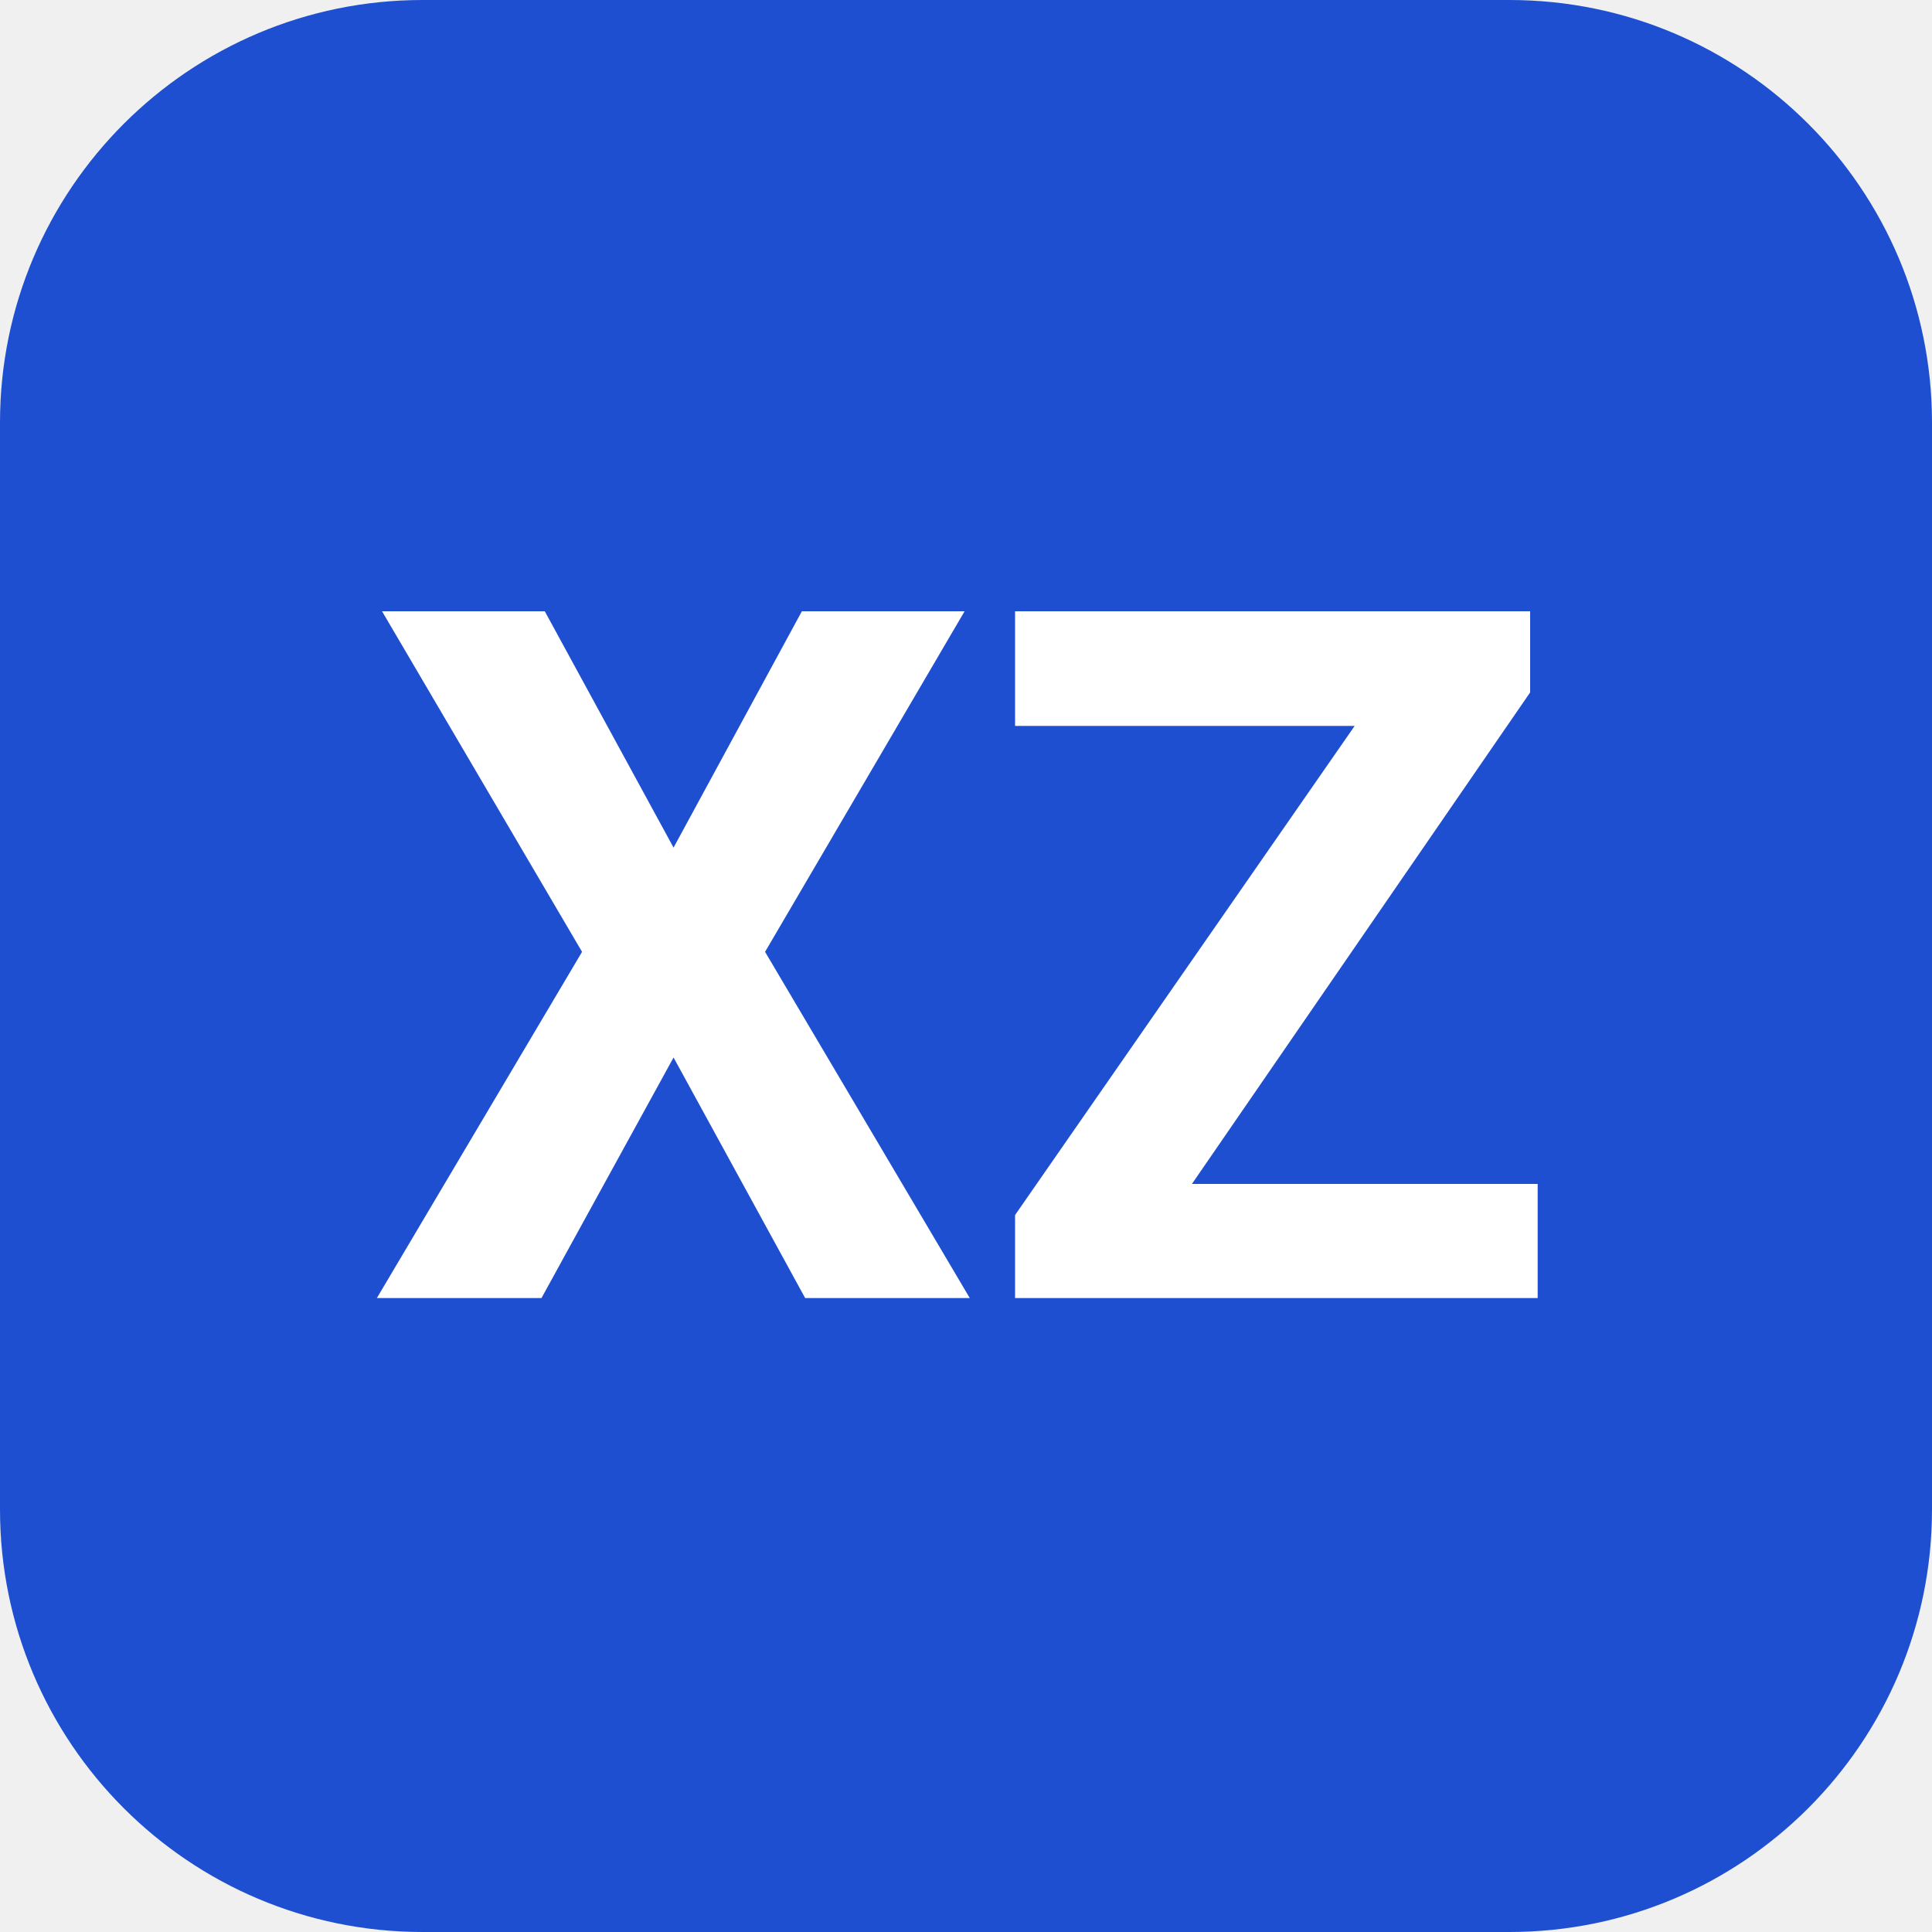
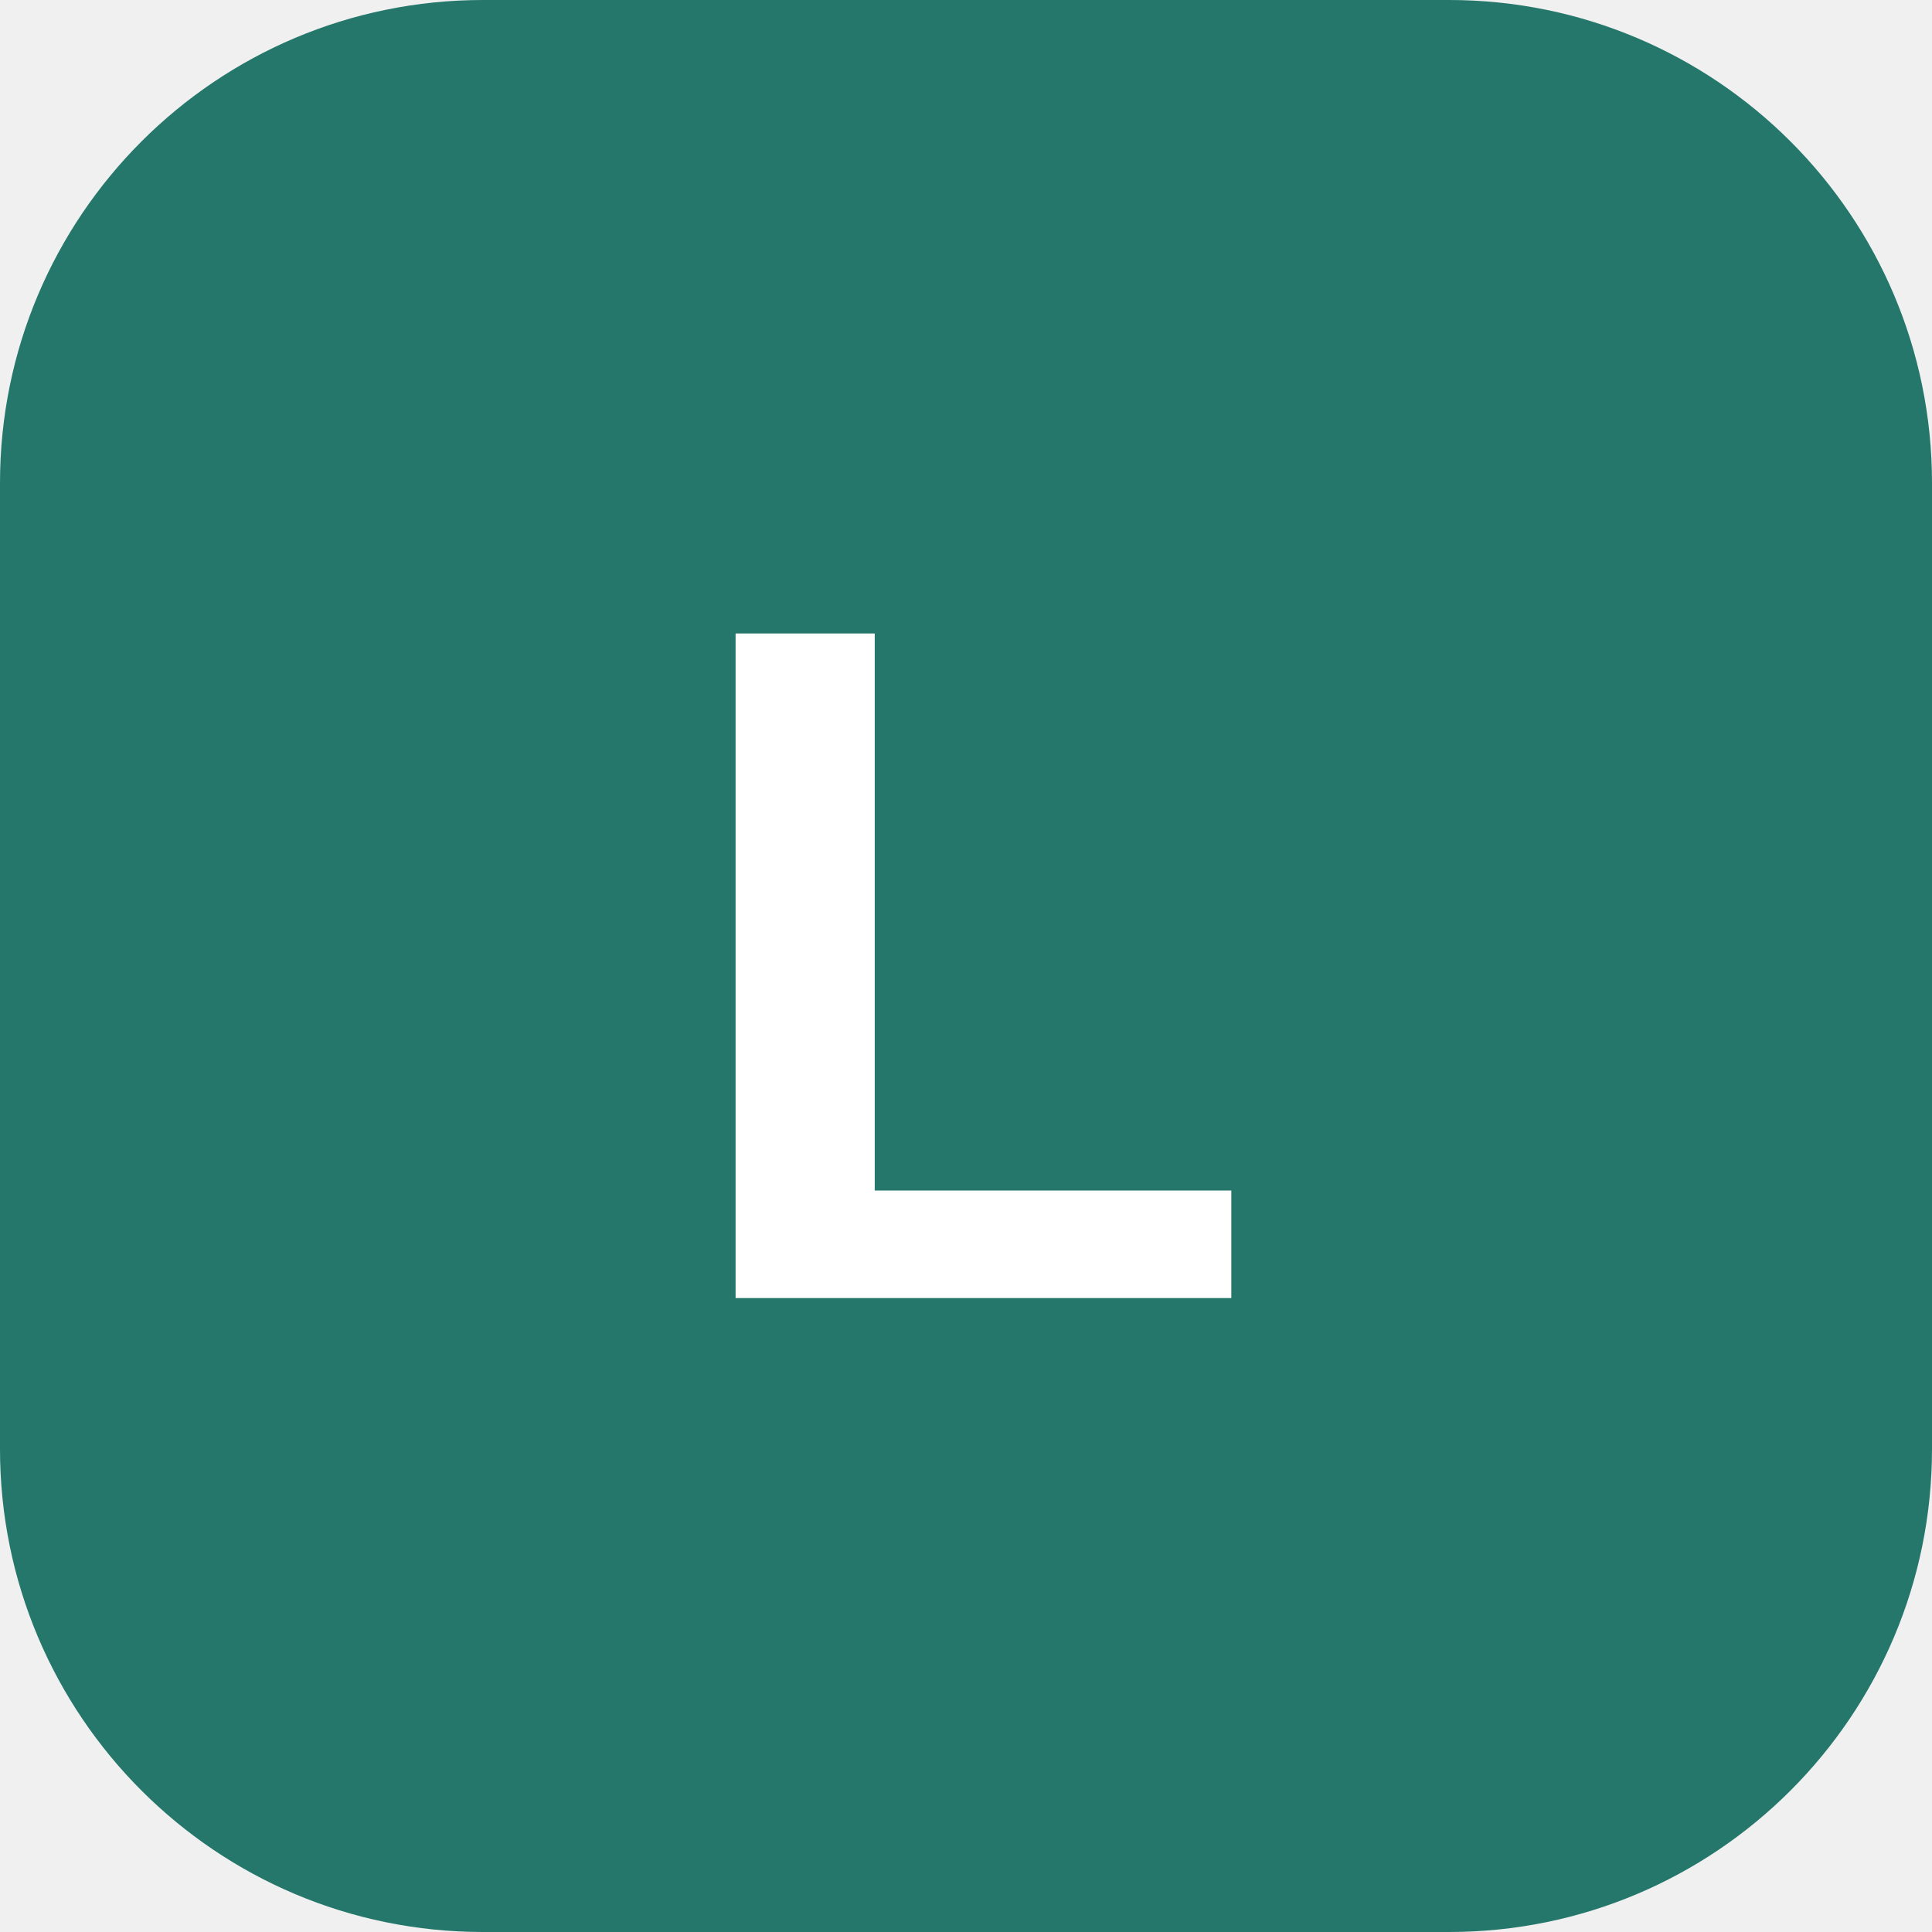
<svg xmlns="http://www.w3.org/2000/svg" viewBox="0 0 64 64">
-   <rect width="64" height="64" rx="14" fill="#1f4fd1" />
-   <text x="32" y="43" text-anchor="middle" font-family="-apple-system,Segoe UI,Roboto,Helvetica,Arial,sans-serif" font-weight="700" font-size="32" fill="#fff">XZ</text>
+   <rect width="64" height="64" rx="16" fill="#24776a" />
+   <text x="32" y="43" text-anchor="middle" font-family="Segoe UI,Arial,sans-serif" font-weight="700" font-size="32" fill="#fff">L</text>
</svg>
